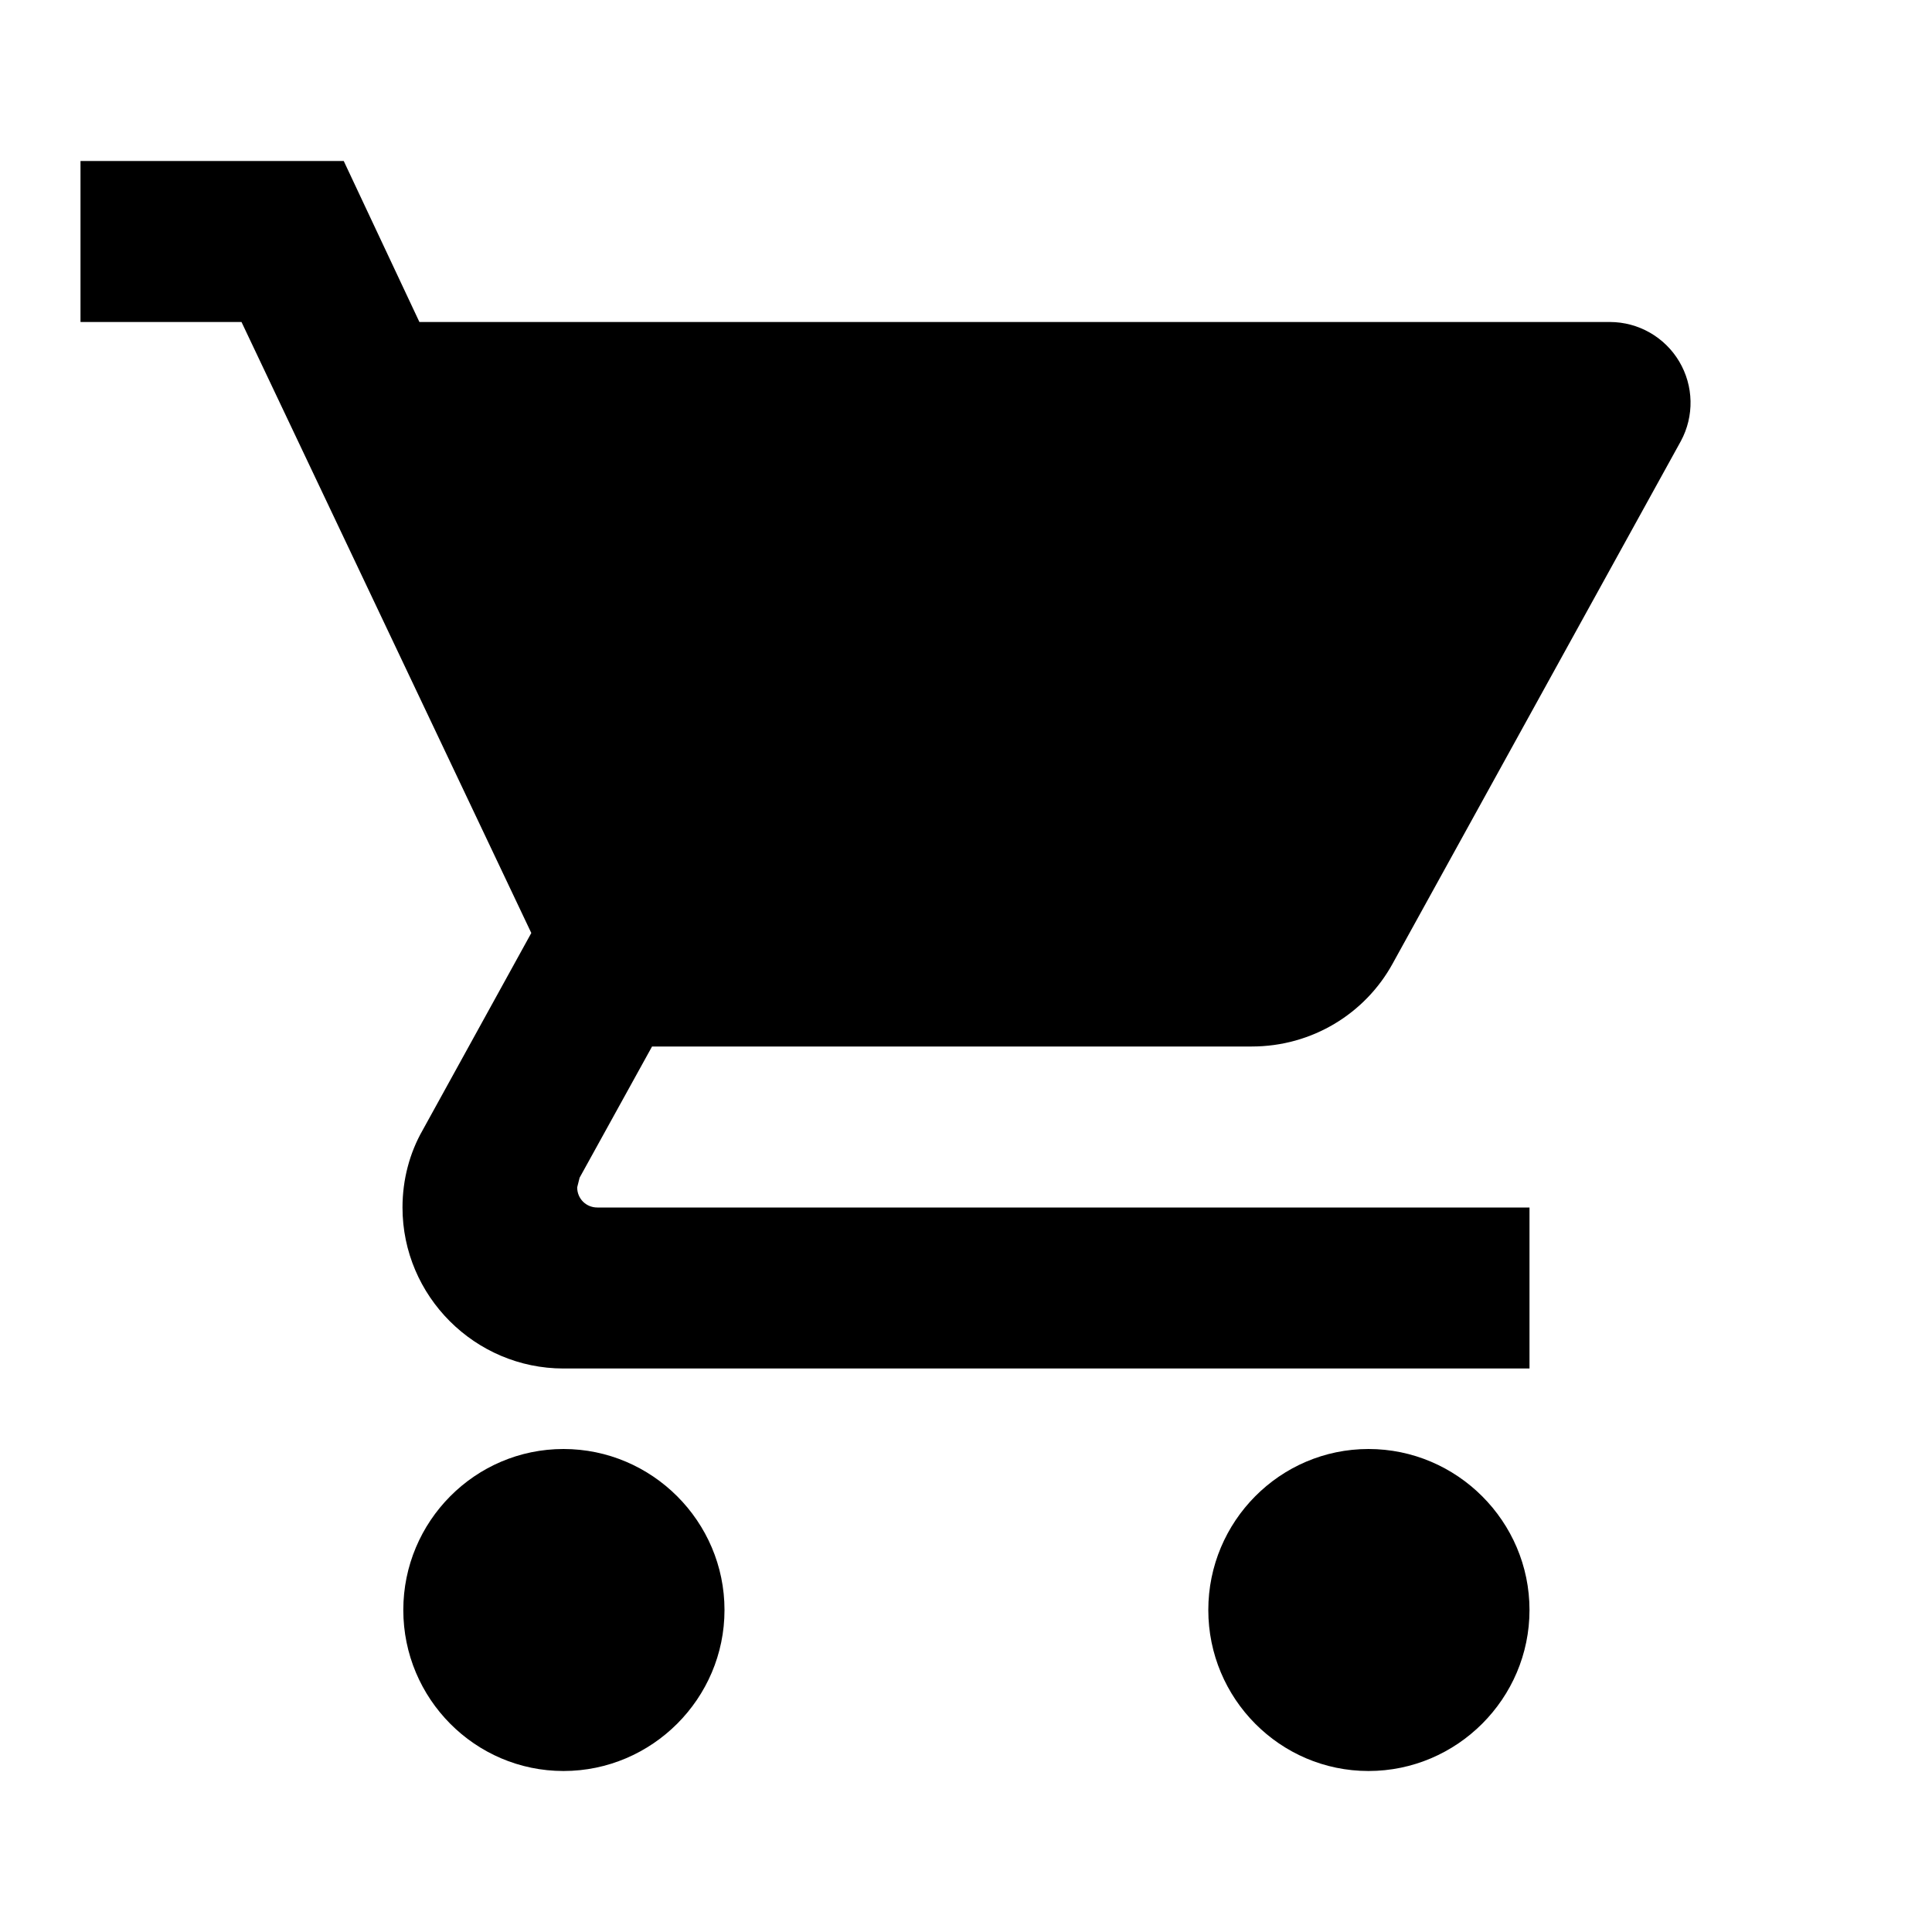
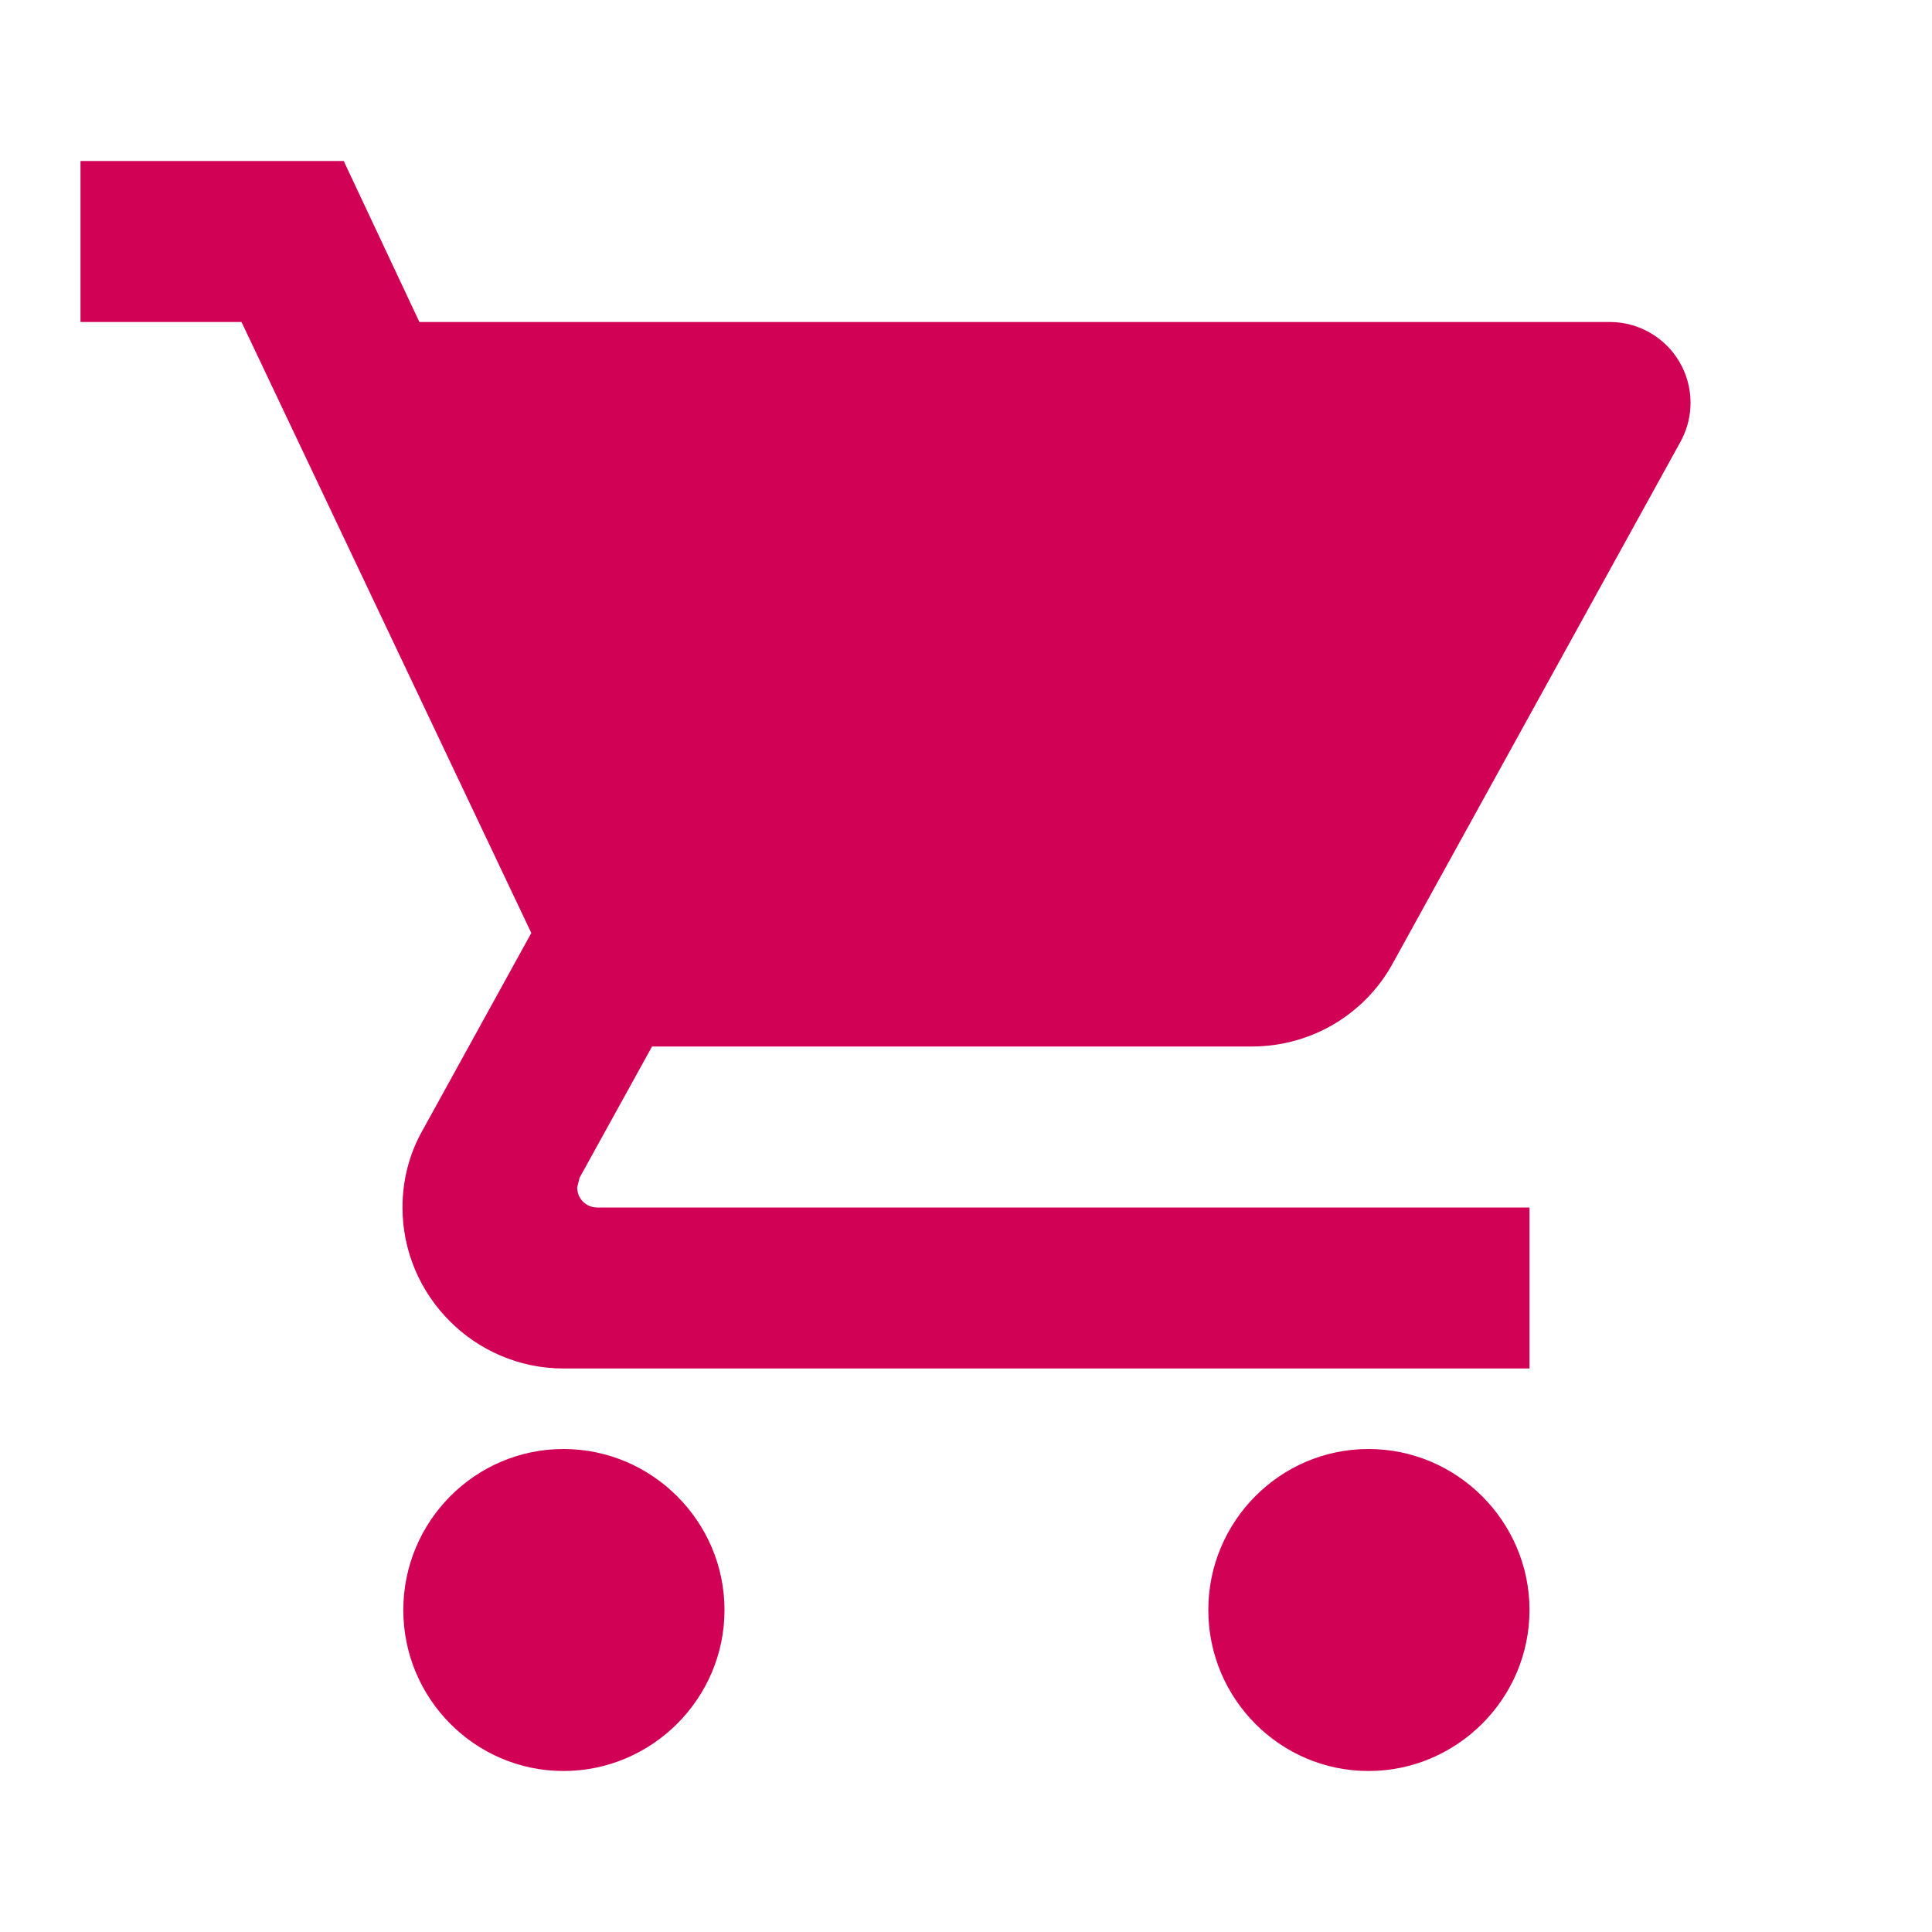
- <svg xmlns="http://www.w3.org/2000/svg" version="1.1" id="Layer_1" focusable="false" x="0px" y="0px" viewBox="0 0 24 24" style="enable-background:new 0 0 24 24;" xml:space="preserve">
+ <svg xmlns="http://www.w3.org/2000/svg" fill="#d10256" version="1.1" id="Layer_1" focusable="false" x="0px" y="0px" viewBox="0 0 24 24" style="enable-background:new 0 0 24 24;" xml:space="preserve">
  <path d="M7 18c-1.1 0-1.99.9-1.99 2S5.9 22 7 22s2-.9 2-2-.9-2-2-2zM1 2v2h2l3.6 7.59-1.35 2.45c-.16.28-.25.61-.25.96 0 1.1.9 2 2 2h12v-2H7.42c-.14 0-.25-.11-.25-.25l.03-.12.9-1.63h7.45c.75 0 1.41-.41 1.75-1.03l3.58-6.49A1.003 1.003 0 0 0 20 4H5.21l-.94-2H1zm16 16c-1.1 0-1.99.9-1.99 2s.89 2 1.99 2 2-.9 2-2-.9-2-2-2z" />
</svg>
